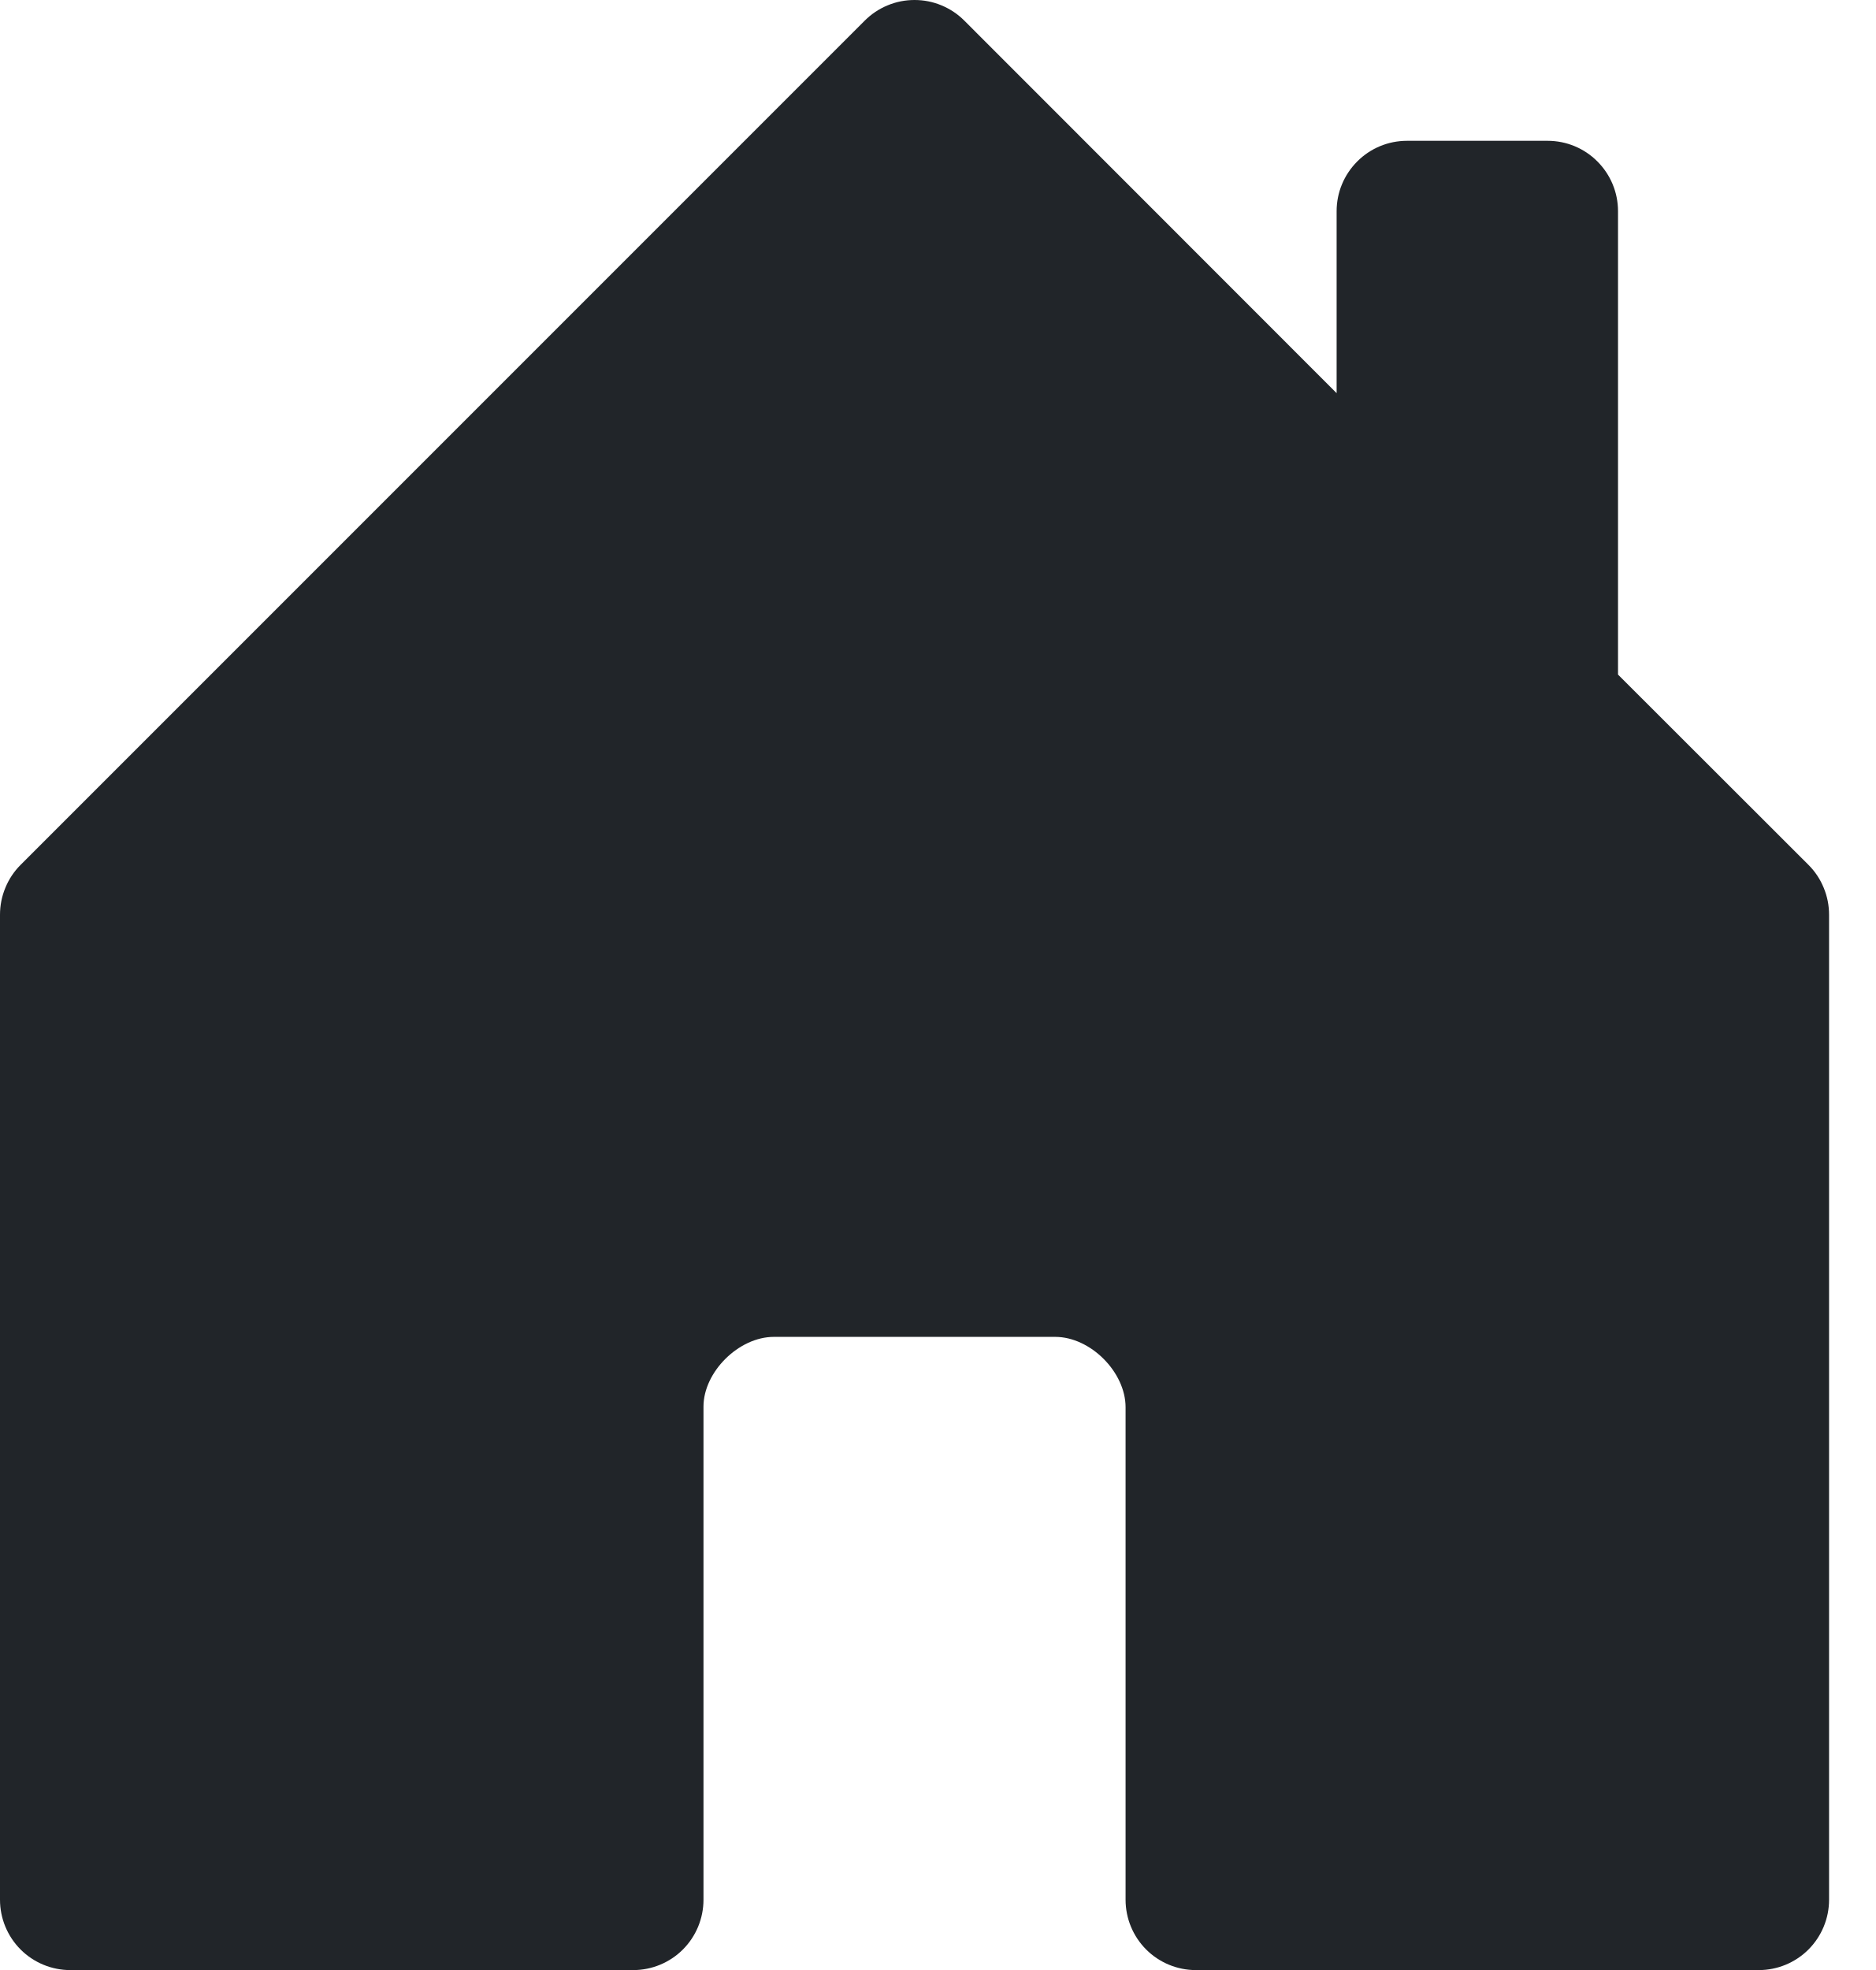
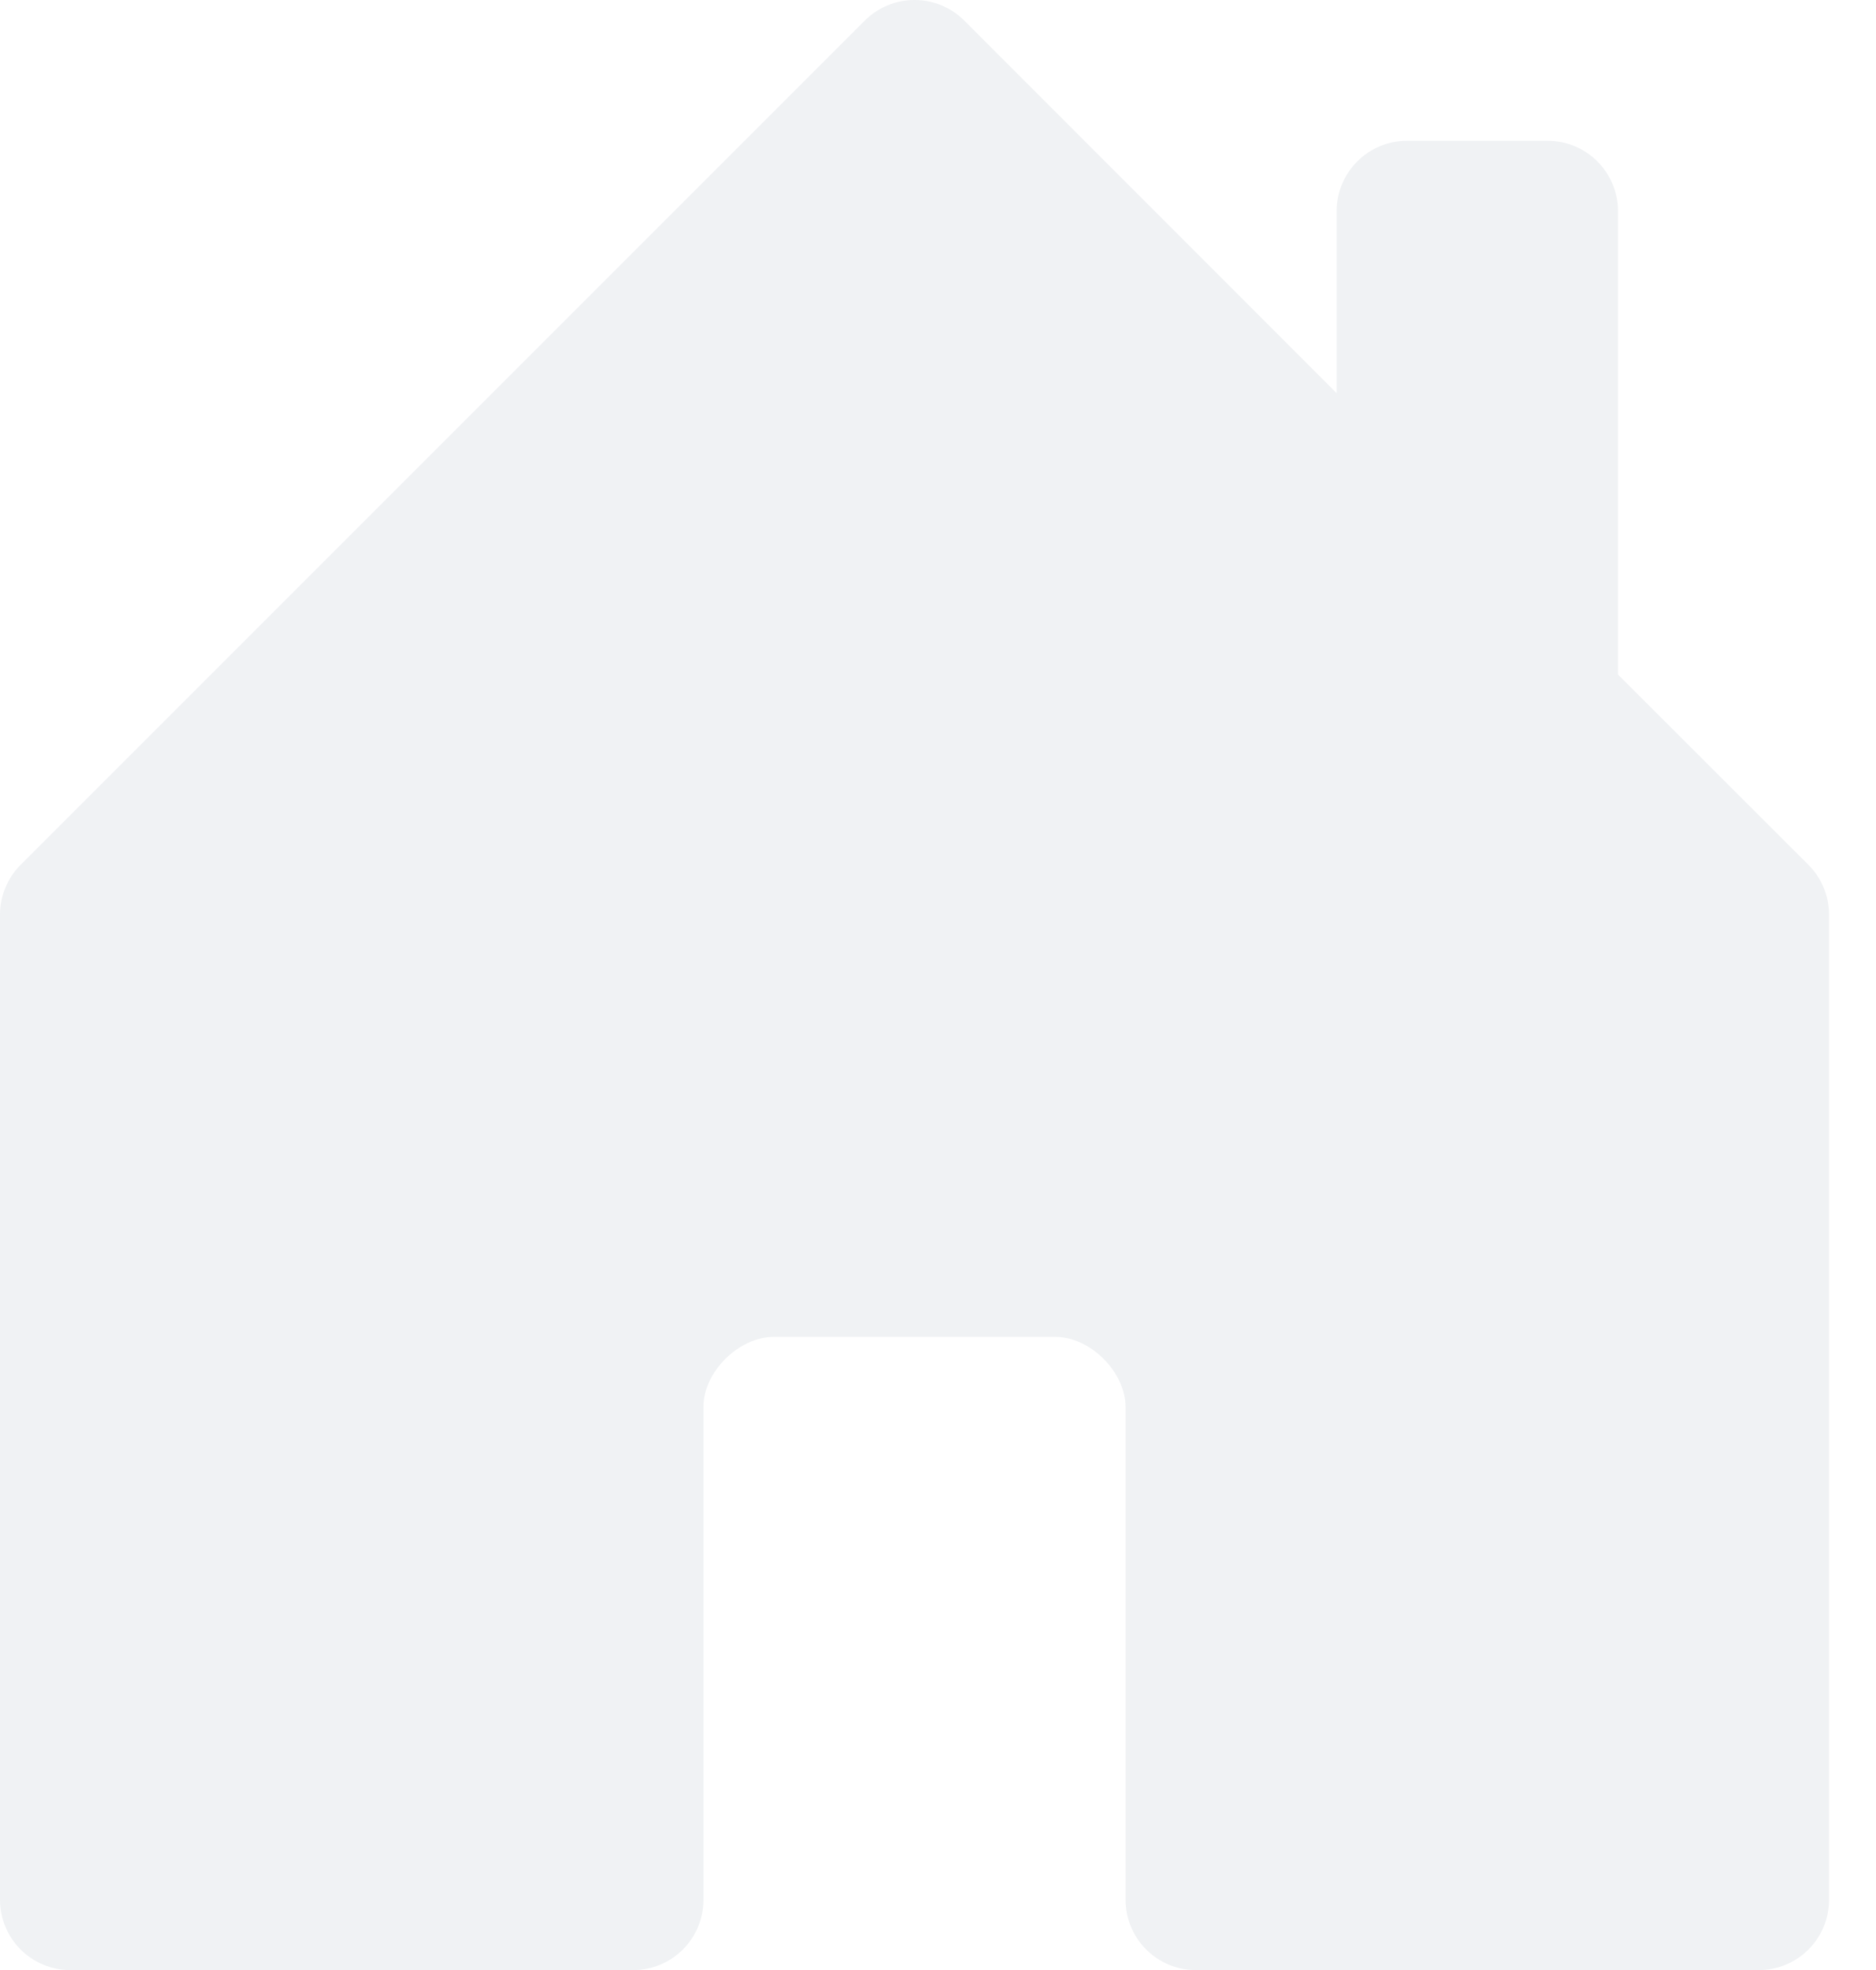
<svg xmlns="http://www.w3.org/2000/svg" width="20" height="21" viewBox="0 0 20 21" fill="none">
-   <path d="M7.5 20.251V14.994C7.5 14.626 7.875 14.251 8.25 14.251H11.25C11.625 14.251 12 14.626 12 15.001V20.251C12 20.45 12.079 20.641 12.22 20.782C12.36 20.922 12.551 21.001 12.75 21.001H18.75C18.949 21.001 19.14 20.922 19.28 20.782C19.421 20.641 19.5 20.45 19.5 20.251V9.751C19.5 9.653 19.481 9.555 19.443 9.464C19.406 9.373 19.351 9.29 19.281 9.22L17.25 7.191V2.251C17.25 2.052 17.171 1.862 17.03 1.721C16.89 1.58 16.699 1.501 16.5 1.501H15C14.801 1.501 14.61 1.58 14.47 1.721C14.329 1.862 14.25 2.052 14.25 2.251V4.191L10.281 0.22C10.211 0.15 10.129 0.095 10.037 0.057C9.946 0.019 9.849 0 9.75 0C9.651 0 9.554 0.019 9.463 0.057C9.371 0.095 9.289 0.15 9.219 0.22L0.219 9.22C0.149 9.29 0.094 9.373 0.057 9.464C0.019 9.555 -0 9.653 1.19624e-06 9.751V20.251C1.19624e-06 20.45 0.079 20.641 0.22 20.782C0.36 20.922 0.551 21.001 0.75 21.001H6.75C6.949 21.001 7.14 20.922 7.28 20.782C7.421 20.641 7.5 20.45 7.5 20.251Z" fill="#212529" />
+   <path d="M7.5 20.251V14.994C7.5 14.626 7.875 14.251 8.25 14.251H11.25C11.625 14.251 12 14.626 12 15.001V20.251C12 20.45 12.079 20.641 12.22 20.782C12.36 20.922 12.551 21.001 12.75 21.001H18.75C18.949 21.001 19.14 20.922 19.28 20.782C19.421 20.641 19.5 20.45 19.5 20.251V9.751C19.5 9.653 19.481 9.555 19.443 9.464C19.406 9.373 19.351 9.29 19.281 9.22L17.25 7.191V2.251C17.25 2.052 17.171 1.862 17.03 1.721C16.89 1.58 16.699 1.501 16.5 1.501H15C14.801 1.501 14.61 1.58 14.47 1.721C14.329 1.862 14.25 2.052 14.25 2.251V4.191L10.281 0.22C10.211 0.15 10.129 0.095 10.037 0.057C9.946 0.019 9.849 0 9.75 0C9.651 0 9.554 0.019 9.463 0.057C9.371 0.095 9.289 0.15 9.219 0.22L0.219 9.22C0.149 9.29 0.094 9.373 0.057 9.464C0.019 9.555 -0 9.653 1.19624e-06 9.751V20.251C1.19624e-06 20.45 0.079 20.641 0.22 20.782C0.36 20.922 0.551 21.001 0.75 21.001H6.75C6.949 21.001 7.14 20.922 7.28 20.782C7.421 20.641 7.5 20.45 7.5 20.251Z" fill="#f0f2f4ff" />
</svg>
